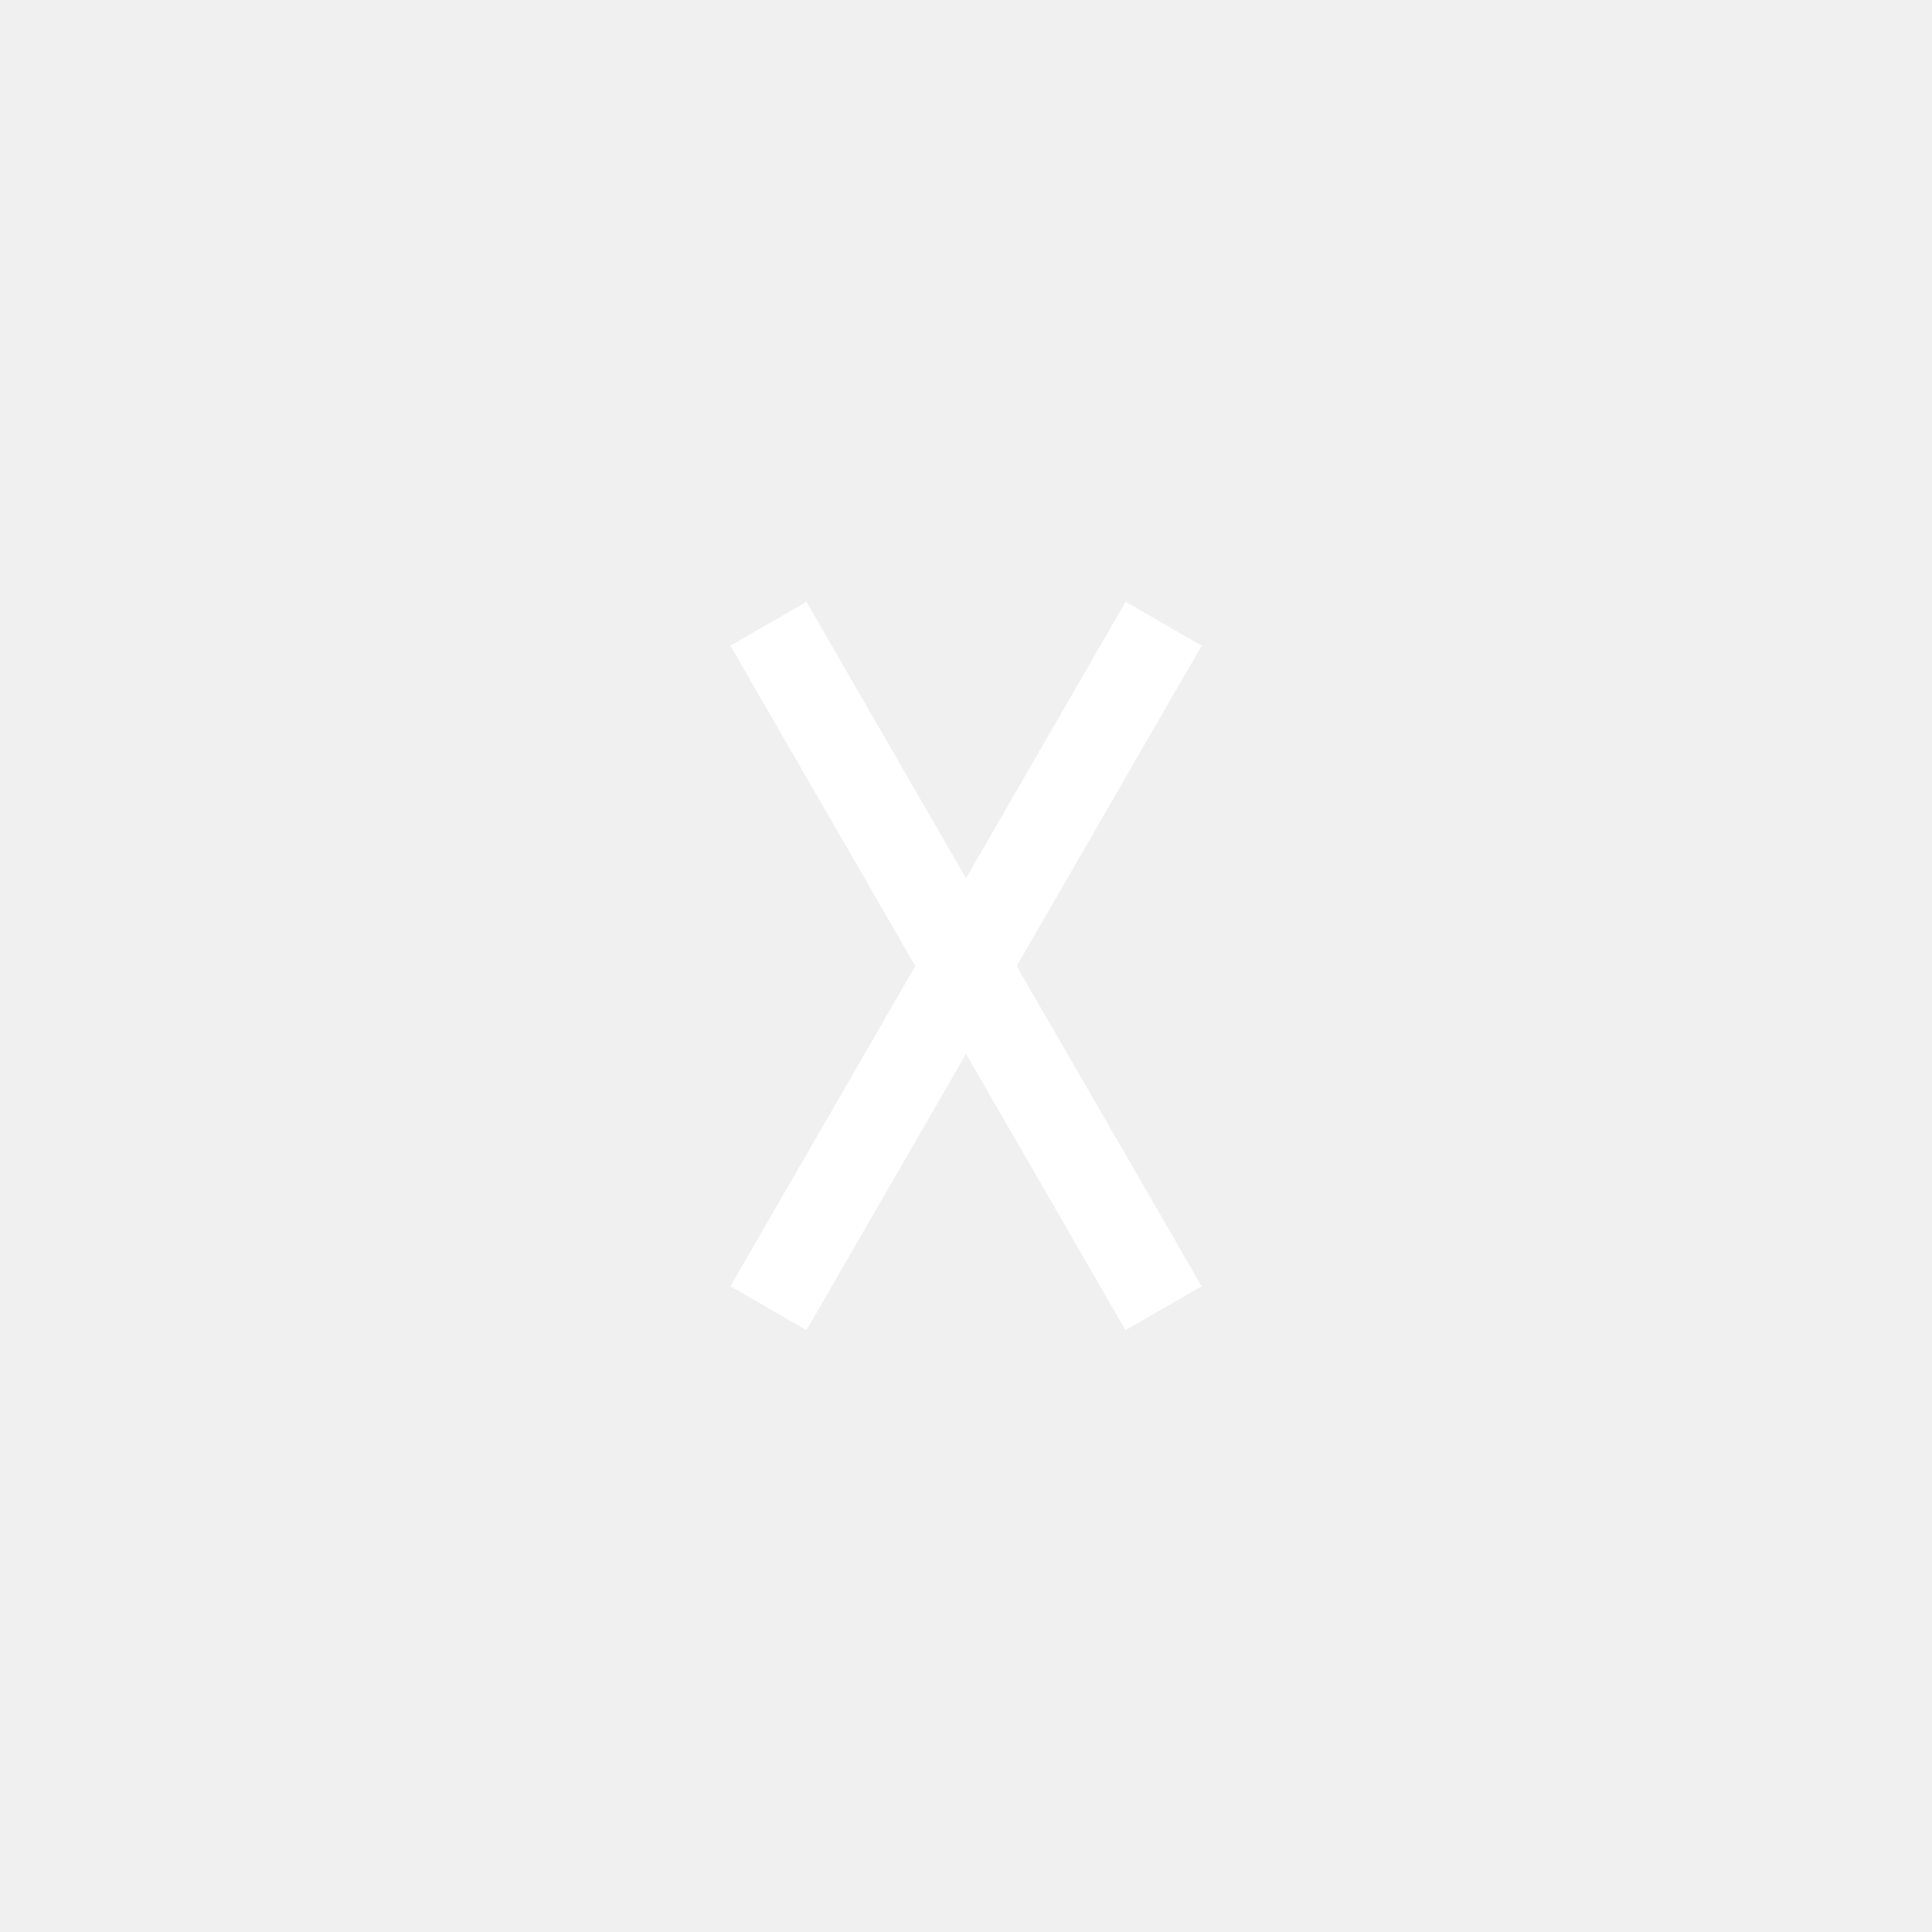
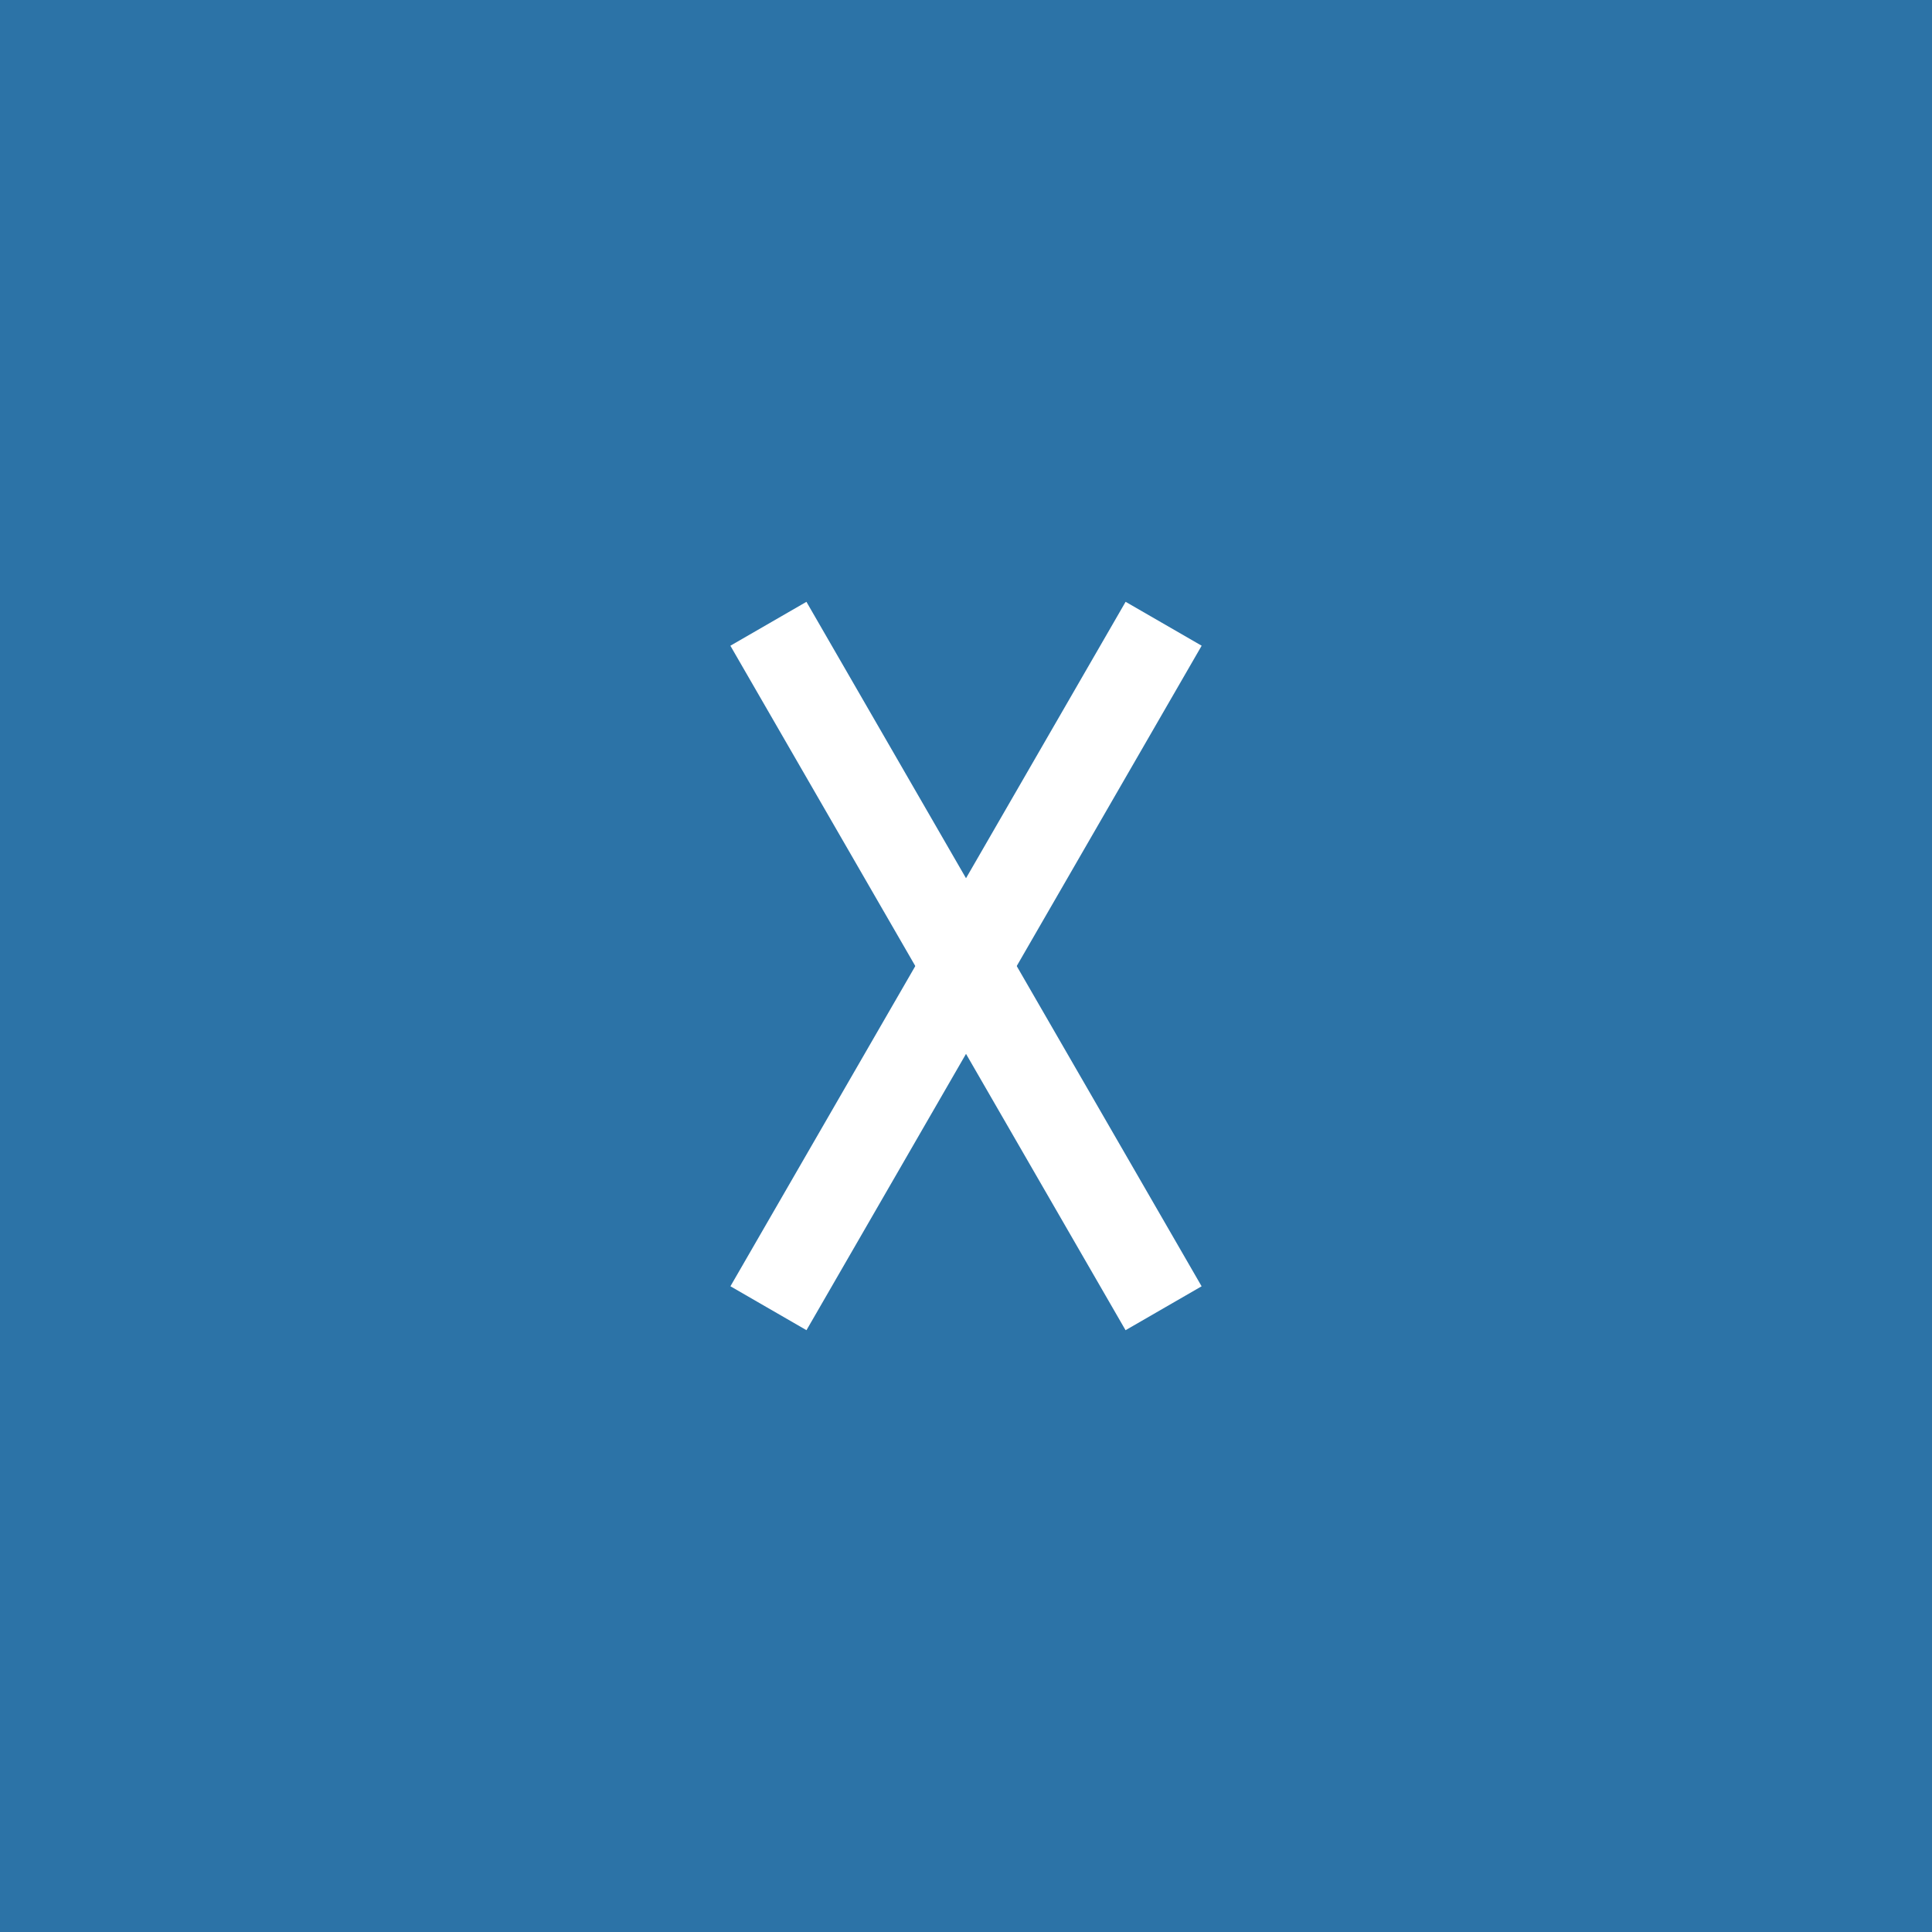
<svg xmlns="http://www.w3.org/2000/svg" style="enable-background:new" version="1.1" height="22" width="22" id="svg4306">
  <defs id="defs29">
    <filter id="filter11290" x="-.024" y="-.024" width="1.048" height="1.048" color-interpolation-filters="sRGB">
      <feGaussianBlur stdDeviation="0.159" id="feGaussianBlur880" />
    </filter>
    <linearGradient id="linearGradient1005" x1="2.967" x2="16.101" y1="14.069" y2=".934" gradientTransform="translate(-0.0080452,-5.0139e-5)" gradientUnits="userSpaceOnUse">
      <stop stop-color="#ff7d50" offset="0" id="stop883" />
      <stop stop-color="#fa4b5a" offset=".516" id="stop885" />
      <stop stop-color="#ff509b" offset="1" id="stop887" />
    </linearGradient>
    <clipPath id="aw">
      <path d="m481 318h22v22h-22z" id="path890" />
    </clipPath>
    <clipPath id="av">
      <path d="m507 318h22v22h-22z" id="path893" />
    </clipPath>
    <clipPath id="au">
      <path d="m530 318h22v22h-22z" id="path896" />
    </clipPath>
    <clipPath id="at">
      <path d="m672 1064c0-1.105 4.925-2 11-2s11 0.895 11 2-4.925 2-11 2-11-0.895-11-2" id="path899" />
    </clipPath>
    <clipPath id="as">
      <path d="m660 1057h51v65.001h-51z" id="path902" />
    </clipPath>
    <clipPath id="ar">
      <path d="m659 517h53v18h-53z" id="path905" />
    </clipPath>
    <clipPath id="aq">
      <path d="m659 500h53v18h-53z" id="path908" />
    </clipPath>
    <clipPath id="ap">
      <path d="m648 112h73v60h-73z" id="path911" />
    </clipPath>
    <clipPath id="ao">
      <path d="m826 1056h59v60h-59z" id="path914" />
    </clipPath>
    <clipPath id="an">
      <path d="m805 276h100v100h-100z" id="path917" />
    </clipPath>
    <clipPath id="am">
      <path d="m145 1063.8h74.152v45.21h-74.152z" id="path920" />
    </clipPath>
    <clipPath id="al">
      <path d="m151 667h57v57h-57z" id="path923" />
    </clipPath>
    <clipPath id="ak">
      <path d="m154 697h51v51h-51z" id="path926" />
    </clipPath>
    <clipPath id="aj">
      <path d="m500.04 864.45h36.012v67.52h-36.012z" id="path929" />
    </clipPath>
    <clipPath id="ai">
      <path d="m836 870.54h47v55.539h-47z" id="path932" />
    </clipPath>
    <clipPath id="ah">
      <path d="m318.03 702.35h62.848v37.991h-62.848z" id="path935" />
    </clipPath>
    <clipPath id="ag">
      <path d="m485.03 133.35h62.847v37.991h-62.847z" id="path938" />
    </clipPath>
    <clipPath id="af">
      <path d="m493.37 677.93h45.643v68.067h-45.643z" id="path941" />
    </clipPath>
    <clipPath id="ae">
      <path d="m144.34 1018.2h71.467v78h-71.467z" id="path944" />
    </clipPath>
    <clipPath id="ad">
      <path d="m293.21 1068.6 66.323-38.292 36.047 62.435-66.323 38.292z" id="path947" />
    </clipPath>
    <clipPath id="ac">
      <path d="m488.86 1054.5h10v10.706h-10z" id="path950" />
    </clipPath>
    <clipPath id="ab">
      <path d="m508 1066.8h10.001v10.705h-10.001z" id="path953" />
    </clipPath>
    <clipPath id="aa">
      <path d="m525 1045.8h10v10.706h-10z" id="path956" />
    </clipPath>
    <clipPath id="z">
      <path d="m836 1043.7h25.5v31.5h-25.5z" id="path959" />
    </clipPath>
    <clipPath id="y">
      <path d="m838 1062.2h24v24h-24z" id="path962" />
    </clipPath>
    <clipPath id="x">
      <path d="m134 489.24h7v6h-7z" id="path965" />
    </clipPath>
    <clipPath id="w">
      <path d="m216 489.24h7v6h-7z" id="path968" />
    </clipPath>
    <clipPath id="v">
      <path d="m838 477.24h22v22h-22z" id="path971" />
    </clipPath>
    <clipPath id="u">
      <path d="m704 1061.2h25v25h-25z" id="path974" />
    </clipPath>
    <clipPath id="t">
      <path d="m663.04 1078.6-1.808-3.514-21.07-47.453c13.336-18.439 48.336-26.938 73.836-3.439 0.842 0 6.476 6.246 6 7l-18.386 25.895c-0.483 0.765-1.453 0.946-2.177 0.431l-15.505-11.011c-0.359-0.255-0.847-0.153-1.07 0.238l-18.272 31.869c-0.218 0.384-0.502 0.578-0.782 0.578-0.282 0-0.561-0.197-0.766-0.594" id="path977" />
    </clipPath>
    <clipPath id="s">
      <path d="m127 820.24h100v100h-100z" id="path980" />
    </clipPath>
    <clipPath id="r">
      <path d="m809 680.24c0-22.092 17.908-40 40-40s40 17.908 40 40c0 22.091-17.908 40-40 40s-40-17.909-40-40" id="path983" />
    </clipPath>
    <clipPath id="q">
      <path d="m658 469.24h44v45h-44z" id="path986" />
    </clipPath>
    <clipPath id="p">
      <path d="m651 271.24h58v58h-58z" id="path989" />
    </clipPath>
    <clipPath id="o">
      <path d="m662 307.24h38v8h-38z" id="path992" />
    </clipPath>
    <clipPath id="n">
      <path d="m858.98 137.24c0.013-0.101 0.021-0.203 0.021-0.307v-6.693h15.75c1.237 0 2.25-1.013 2.25-2.25v-11.25l-27-4.5-27 4.5v-2.25l27-4.5 27 4.5v-27c0-1.237-1.013-2.25-2.25-2.25h-49.5c-1.237 0-2.25 1.013-2.25 2.25v-4.25h54v54zm-35.979 0v-9.25c0 1.237 1.013 2.25 2.25 2.25h15.75v6.693c0 0.104 7e-3 0.207 0.02 0.307zm22.5-7h9v4.5h-9zm1.125-9c-0.62 0-1.125-0.506-1.125-1.125v-2.25c0-0.619 0.505-1.125 1.125-1.125h6.75c0.619 0 1.125 0.506 1.125 1.125v2.25c0 0.619-0.506 1.125-1.125 1.125z" id="path995" />
    </clipPath>
    <clipPath id="m">
      <path d="m531.27 136.24c6.325-2.29 10.727-8.277 10.727-15.484 0-11.316-10.2-20.563-25.65-34.575l-4.35-3.941-4.35 3.941c-15.45 14.012-25.65 23.259-25.65 34.575v-39.516h60v55zm-26.983 0c2.995-1.052 5.686-2.883 7.71-5.25 2.024 2.367 4.715 4.198 7.71 5.25zm-22.29 0v-15.484c0 7.207 4.402 13.194 10.727 15.484z" id="path998" />
    </clipPath>
    <clipPath id="l">
      <path d="m648 79.241h64v64h-64z" id="path1001" />
    </clipPath>
    <clipPath id="k">
      <path d="m500 691.74c0-3.037 2.463-5.5 5.5-5.5s5.5 2.463 5.5 5.5-2.463 5.5-5.5 5.5-5.5-2.463-5.5-5.5" id="path1004" />
    </clipPath>
    <clipPath id="j">
      <path d="m500 669.74c0-3.037 2.463-5.5 5.5-5.5s5.5 2.463 5.5 5.5c0 3.038-2.463 5.5-5.5 5.5s-5.5-2.462-5.5-5.5" id="path1007" />
    </clipPath>
    <clipPath id="i">
      <path d="m494 680.74c0-3.037 2.462-5.5 5.5-5.5s5.5 2.463 5.5 5.5c0 3.038-2.462 5.5-5.5 5.5s-5.5-2.462-5.5-5.5" id="path1010" />
    </clipPath>
    <clipPath id="h">
      <path d="m513 691.74c0-3.037 2.463-5.5 5.5-5.5s5.5 2.463 5.5 5.5-2.463 5.5-5.5 5.5-5.5-2.463-5.5-5.5" id="path1013" />
    </clipPath>
    <clipPath id="g">
      <path d="m513 669.74c0-3.037 2.463-5.5 5.5-5.5s5.5 2.463 5.5 5.5c0 3.038-2.463 5.5-5.5 5.5s-5.5-2.462-5.5-5.5" id="path1016" />
    </clipPath>
    <clipPath id="f-0">
      <path d="m507 680.74c0-3.037 2.463-5.5 5.5-5.5s5.5 2.463 5.5 5.5c0 3.038-2.463 5.5-5.5 5.5s-5.5-2.462-5.5-5.5" id="path1019" />
    </clipPath>
    <clipPath id="e-7">
      <path d="m520 680.74c0-3.037 2.463-5.5 5.5-5.5s5.5 2.463 5.5 5.5c0 3.038-2.463 5.5-5.5 5.5s-5.5-2.462-5.5-5.5" id="path1022" />
    </clipPath>
    <clipPath id="d-8">
      <path d="m321 322.24c-4.97 0-9-4.029-9-9 0-4.97 4.03-9 9-9h45c4.971 0 9 4.03 9 9 0 4.971-4.029 9-9 9z" id="path1025" />
    </clipPath>
    <clipPath id="c">
      <path d="m322 297.24c-4.971 0-9-4.029-9-9 0-4.97 4.029-9 9-9h45c4.971 0 9 4.03 9 9 0 4.971-4.029 9-9 9z" id="path1028" />
    </clipPath>
    <clipPath id="b-6">
      <path d="m155 83.24h44v53h-44z" id="path1031" />
    </clipPath>
    <filter id="filter2174" x="-.16" y="-.095" width="1.32" height="1.19" color-interpolation-filters="sRGB">
      <feGaussianBlur stdDeviation="0.256" id="feGaussianBlur1034" />
    </filter>
  </defs>
  <g id="active-center">
-     <rect style="opacity:0.001;fill:#000000;fill-opacity:1;fill-rule:nonzero;stroke:none;stroke-width:2;stroke-linecap:round;stroke-linejoin:round;stroke-miterlimit:4;stroke-dasharray:none;stroke-opacity:1" y="0" x="0" height="22" width="22" id="rect4175" />
+     <rect style="opacity:1;fill:#2c73a7;fill-opacity:1;fill-rule:nonzero;stroke:none;stroke-width:2;stroke-linecap:round;stroke-linejoin:round;stroke-miterlimit:4;stroke-dasharray:none;stroke-opacity:1" y="0" x="0" height="22" width="22" id="rect4175" />
    <g id="g2521" transform="translate(1.500436,-5.035462)">
      <rect style="opacity:1;fill:#ffffff;fill-opacity:1;stroke-width:3.182;stroke-linejoin:round;paint-order:stroke markers fill" id="rect979" width="9" height="1" x="14.137" y="-0.709" ry="0" transform="rotate(60)" />
      <rect style="opacity:1;fill:#ffffff;fill-opacity:1;stroke-width:3.182;stroke-linejoin:round;paint-order:stroke markers fill" id="rect1061" width="9" height="1" x="4.637" y="15.745" ry="0" transform="matrix(-0.5,0.8660254,0.8660254,0.5,0,0)" />
    </g>
  </g>
  <g id="hover-center">
    <rect style="display:inline;fill:none;fill-opacity:1;stroke:none;stroke-width:1.375;stroke-linecap:butt;stroke-linejoin:miter;stroke-miterlimit:4;stroke-dasharray:none;stroke-dashoffset:0;stroke-opacity:0" id="rect6348" width="22" height="22" x="0" y="27" />
-     <rect style="fill:#c32d1e;fill-opacity:1;stroke:none;stroke-width:1.222;stroke-linecap:round;stroke-miterlimit:4;stroke-dasharray:none;stroke-opacity:1" id="rect997" width="22" height="22" x="0" y="27" ry="0" rx="0" />
-     <rect style="fill:#c32d1e;fill-opacity:1;stroke:none;stroke-width:1.227;stroke-linejoin:round;paint-order:stroke markers fill" id="rect1072" width="9" height="9" x="0" y="27" ry="0" />
-     <rect style="fill:#c32d1e;fill-opacity:1;stroke:none;stroke-width:1.227;stroke-linejoin:round;paint-order:stroke markers fill" id="rect2796" width="9" height="9" x="0" y="40" ry="0" />
-     <rect style="fill:#c32d1e;fill-opacity:1;stroke:none;stroke-width:1.227;stroke-linejoin:round;paint-order:stroke markers fill" id="rect2798" width="9" height="9" x="13" y="40" ry="0" />
+     <rect style="fill:#358bca;fill-opacity:1;stroke:none;stroke-width:1.222;stroke-linecap:round;stroke-miterlimit:4;stroke-dasharray:none;stroke-opacity:1" id="rect997" width="22" height="22" x="0" y="27" ry="0" rx="0" />
    <g id="g3099" transform="translate(1.500436,21.96454)" style="fill:#ffffff;fill-opacity:1">
      <rect style="opacity:1;fill:#ffffff;fill-opacity:1;stroke-width:3.182;stroke-linejoin:round;paint-order:stroke markers fill" id="rect3095" width="9" height="1" x="14.137" y="-0.709" ry="0" transform="rotate(60)" />
      <rect style="opacity:1;fill:#ffffff;fill-opacity:1;stroke-width:3.182;stroke-linejoin:round;paint-order:stroke markers fill" id="rect3097" width="9" height="1" x="4.637" y="15.745" ry="0" transform="matrix(-0.5,0.8660254,0.8660254,0.5,0,0)" />
    </g>
  </g>
  <g id="pressed-center">
    <rect style="display:inline;fill:none;fill-opacity:1;stroke:none;stroke-width:1.375;stroke-linecap:butt;stroke-linejoin:miter;stroke-miterlimit:4;stroke-dasharray:none;stroke-dashoffset:0;stroke-opacity:0" id="rect2816" width="22" height="22" x="0" y="55" />
-     <rect style="fill:#9b2319;fill-opacity:1;stroke:none;stroke-width:1.222;stroke-linecap:round;stroke-miterlimit:4;stroke-dasharray:none;stroke-opacity:1" id="rect2818" width="22" height="22" x="0" y="55" ry="0" rx="0" />
-     <rect style="fill:#9b2319;fill-opacity:1;stroke:none;stroke-width:5.4;stroke-linejoin:round;paint-order:stroke markers fill" id="rect3068" width="9" height="9" x="0" y="55" ry="0" />
-     <rect style="fill:#9b2319;fill-opacity:1;stroke:none;stroke-width:5.4;stroke-linejoin:round;paint-order:stroke markers fill" id="rect4146" width="9" height="9" x="0" y="68" ry="0" />
-     <rect style="fill:#9b2319;fill-opacity:1;stroke:none;stroke-width:5.4;stroke-linejoin:round;paint-order:stroke markers fill" id="rect4148" width="9" height="9" x="13" y="68" ry="0" />
+     <rect style="fill:#153651;fill-opacity:1;stroke:none;stroke-width:1.222;stroke-linecap:round;stroke-miterlimit:4;stroke-dasharray:none;stroke-opacity:1" id="rect2818" width="22" height="22" x="0" y="55" ry="0" rx="0" />
    <g id="g4139" transform="translate(1.500436,50)" style="fill:#ffffff;fill-opacity:1">
      <rect style="opacity:1;fill:#ffffff;fill-opacity:1;stroke-width:3.182;stroke-linejoin:round;paint-order:stroke markers fill" id="rect4135" width="9" height="1" x="14.137" y="-0.709" ry="0" transform="rotate(60)" />
      <rect style="opacity:1;fill:#ffffff;fill-opacity:1;stroke-width:3.182;stroke-linejoin:round;paint-order:stroke markers fill" id="rect4137" width="9" height="1" x="4.637" y="15.745" ry="0" transform="matrix(-0.5,0.8660254,0.8660254,0.5,0,0)" />
    </g>
  </g>
  <g id="inactive-center" transform="translate(28)">
    <rect style="opacity:0.001;fill:#000000;fill-opacity:1;fill-rule:nonzero;stroke:none;stroke-width:2;stroke-linecap:round;stroke-linejoin:round;stroke-miterlimit:4;stroke-dasharray:none;stroke-opacity:1" y="0" x="0" height="22" width="22" id="rect1394" />
    <g id="g1400" transform="translate(1.500436,-5.035462)">
      <path id="rect1396" style="opacity:0.4;fill:#ffffff;fill-opacity:1;stroke-width:3.182;stroke-linejoin:round;paint-order:stroke markers fill" d="M 37.184 6.854 L 36.316 7.354 L 38.422 11 L 36.316 14.646 L 37.184 15.146 L 39 12 L 40.816 15.146 L 41.684 14.646 L 39.578 11 L 41.684 7.354 L 40.816 6.854 L 39 10 L 37.184 6.854 z " transform="translate(-29.50044,5.035462)" />
    </g>
  </g>
  <g id="deactivated-center" transform="translate(53)">
    <rect style="opacity:0.001;fill:#000000;fill-opacity:1;fill-rule:nonzero;stroke:none;stroke-width:2;stroke-linecap:round;stroke-linejoin:round;stroke-miterlimit:4;stroke-dasharray:none;stroke-opacity:1" y="0" x="0" height="22" width="22" id="rect1583" />
    <g id="g1587" transform="translate(1.500436,-5.035462)">
      <path id="path1585" style="opacity:0.4;fill:#ffffff;fill-opacity:1;stroke-width:3.182;stroke-linejoin:round;paint-order:stroke markers fill" d="m 37.184,6.854 -0.867,0.5 L 38.422,11 l -2.105,3.646 0.867,0.5 L 39,12 l 1.816,3.146 0.867,-0.5 L 39.578,11 l 2.105,-3.646 -0.867,-0.5 L 39,10 Z" transform="translate(-29.50044,5.035462)" />
    </g>
  </g>
</svg>
